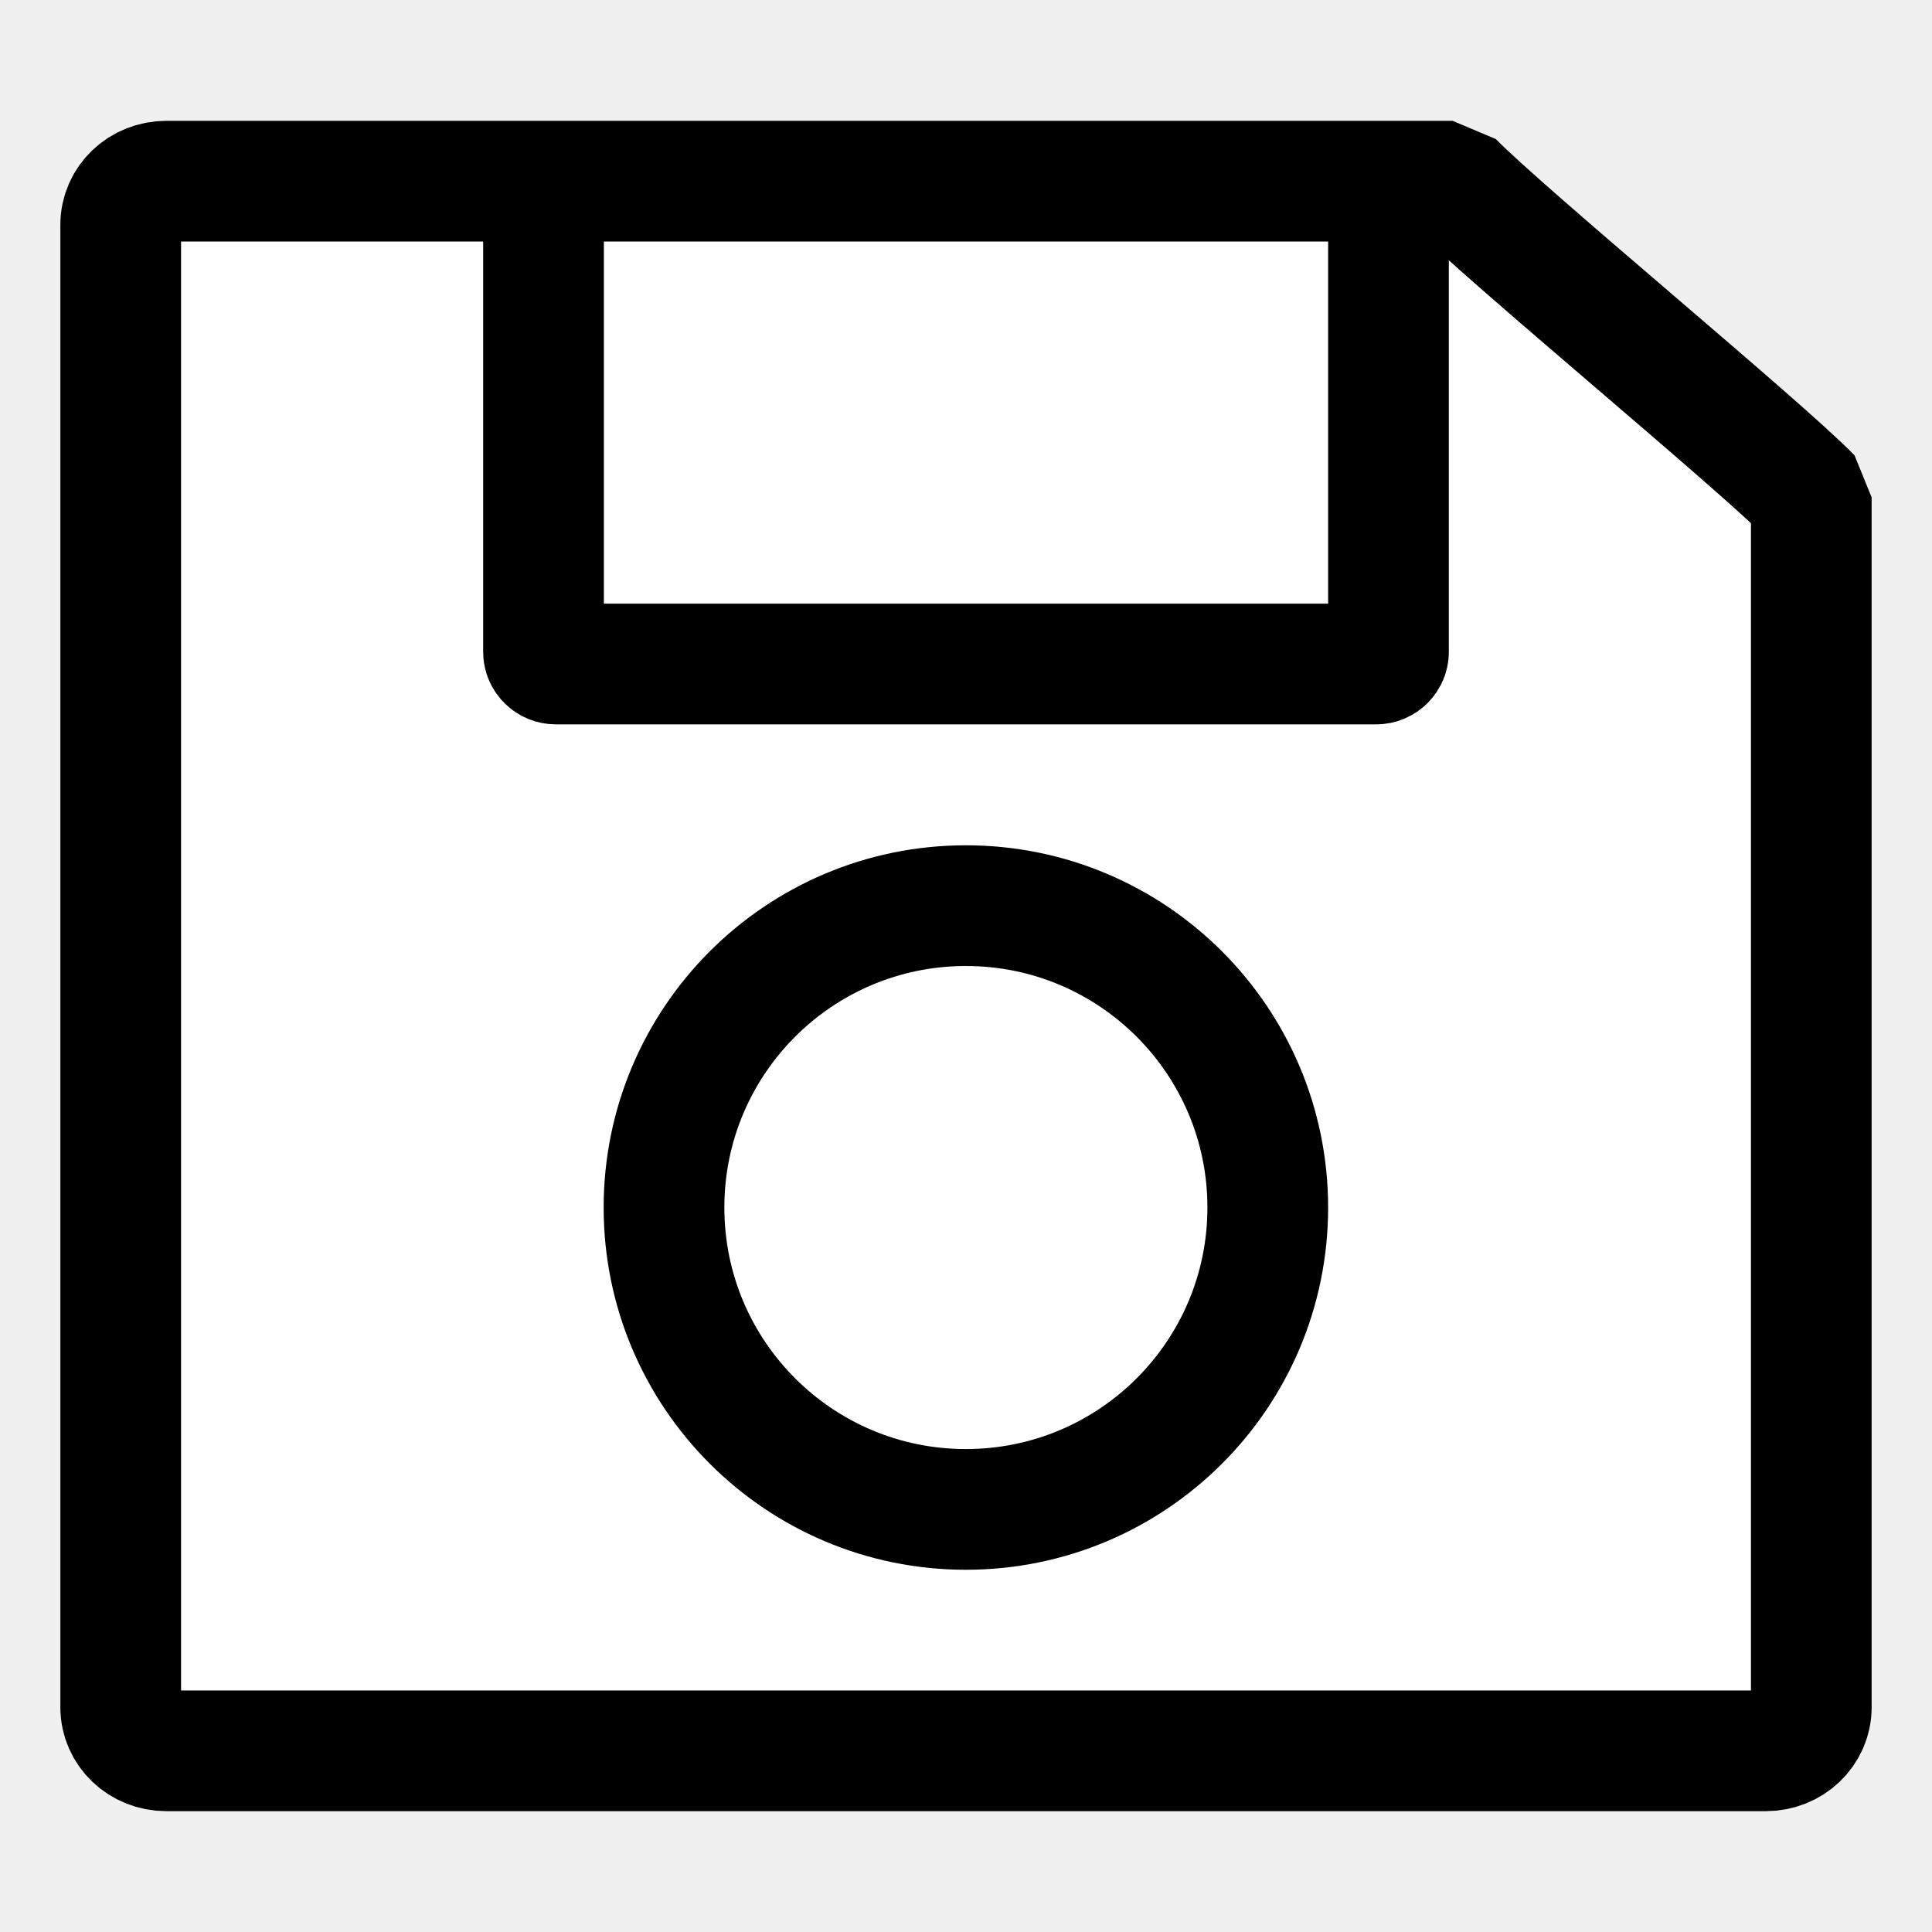
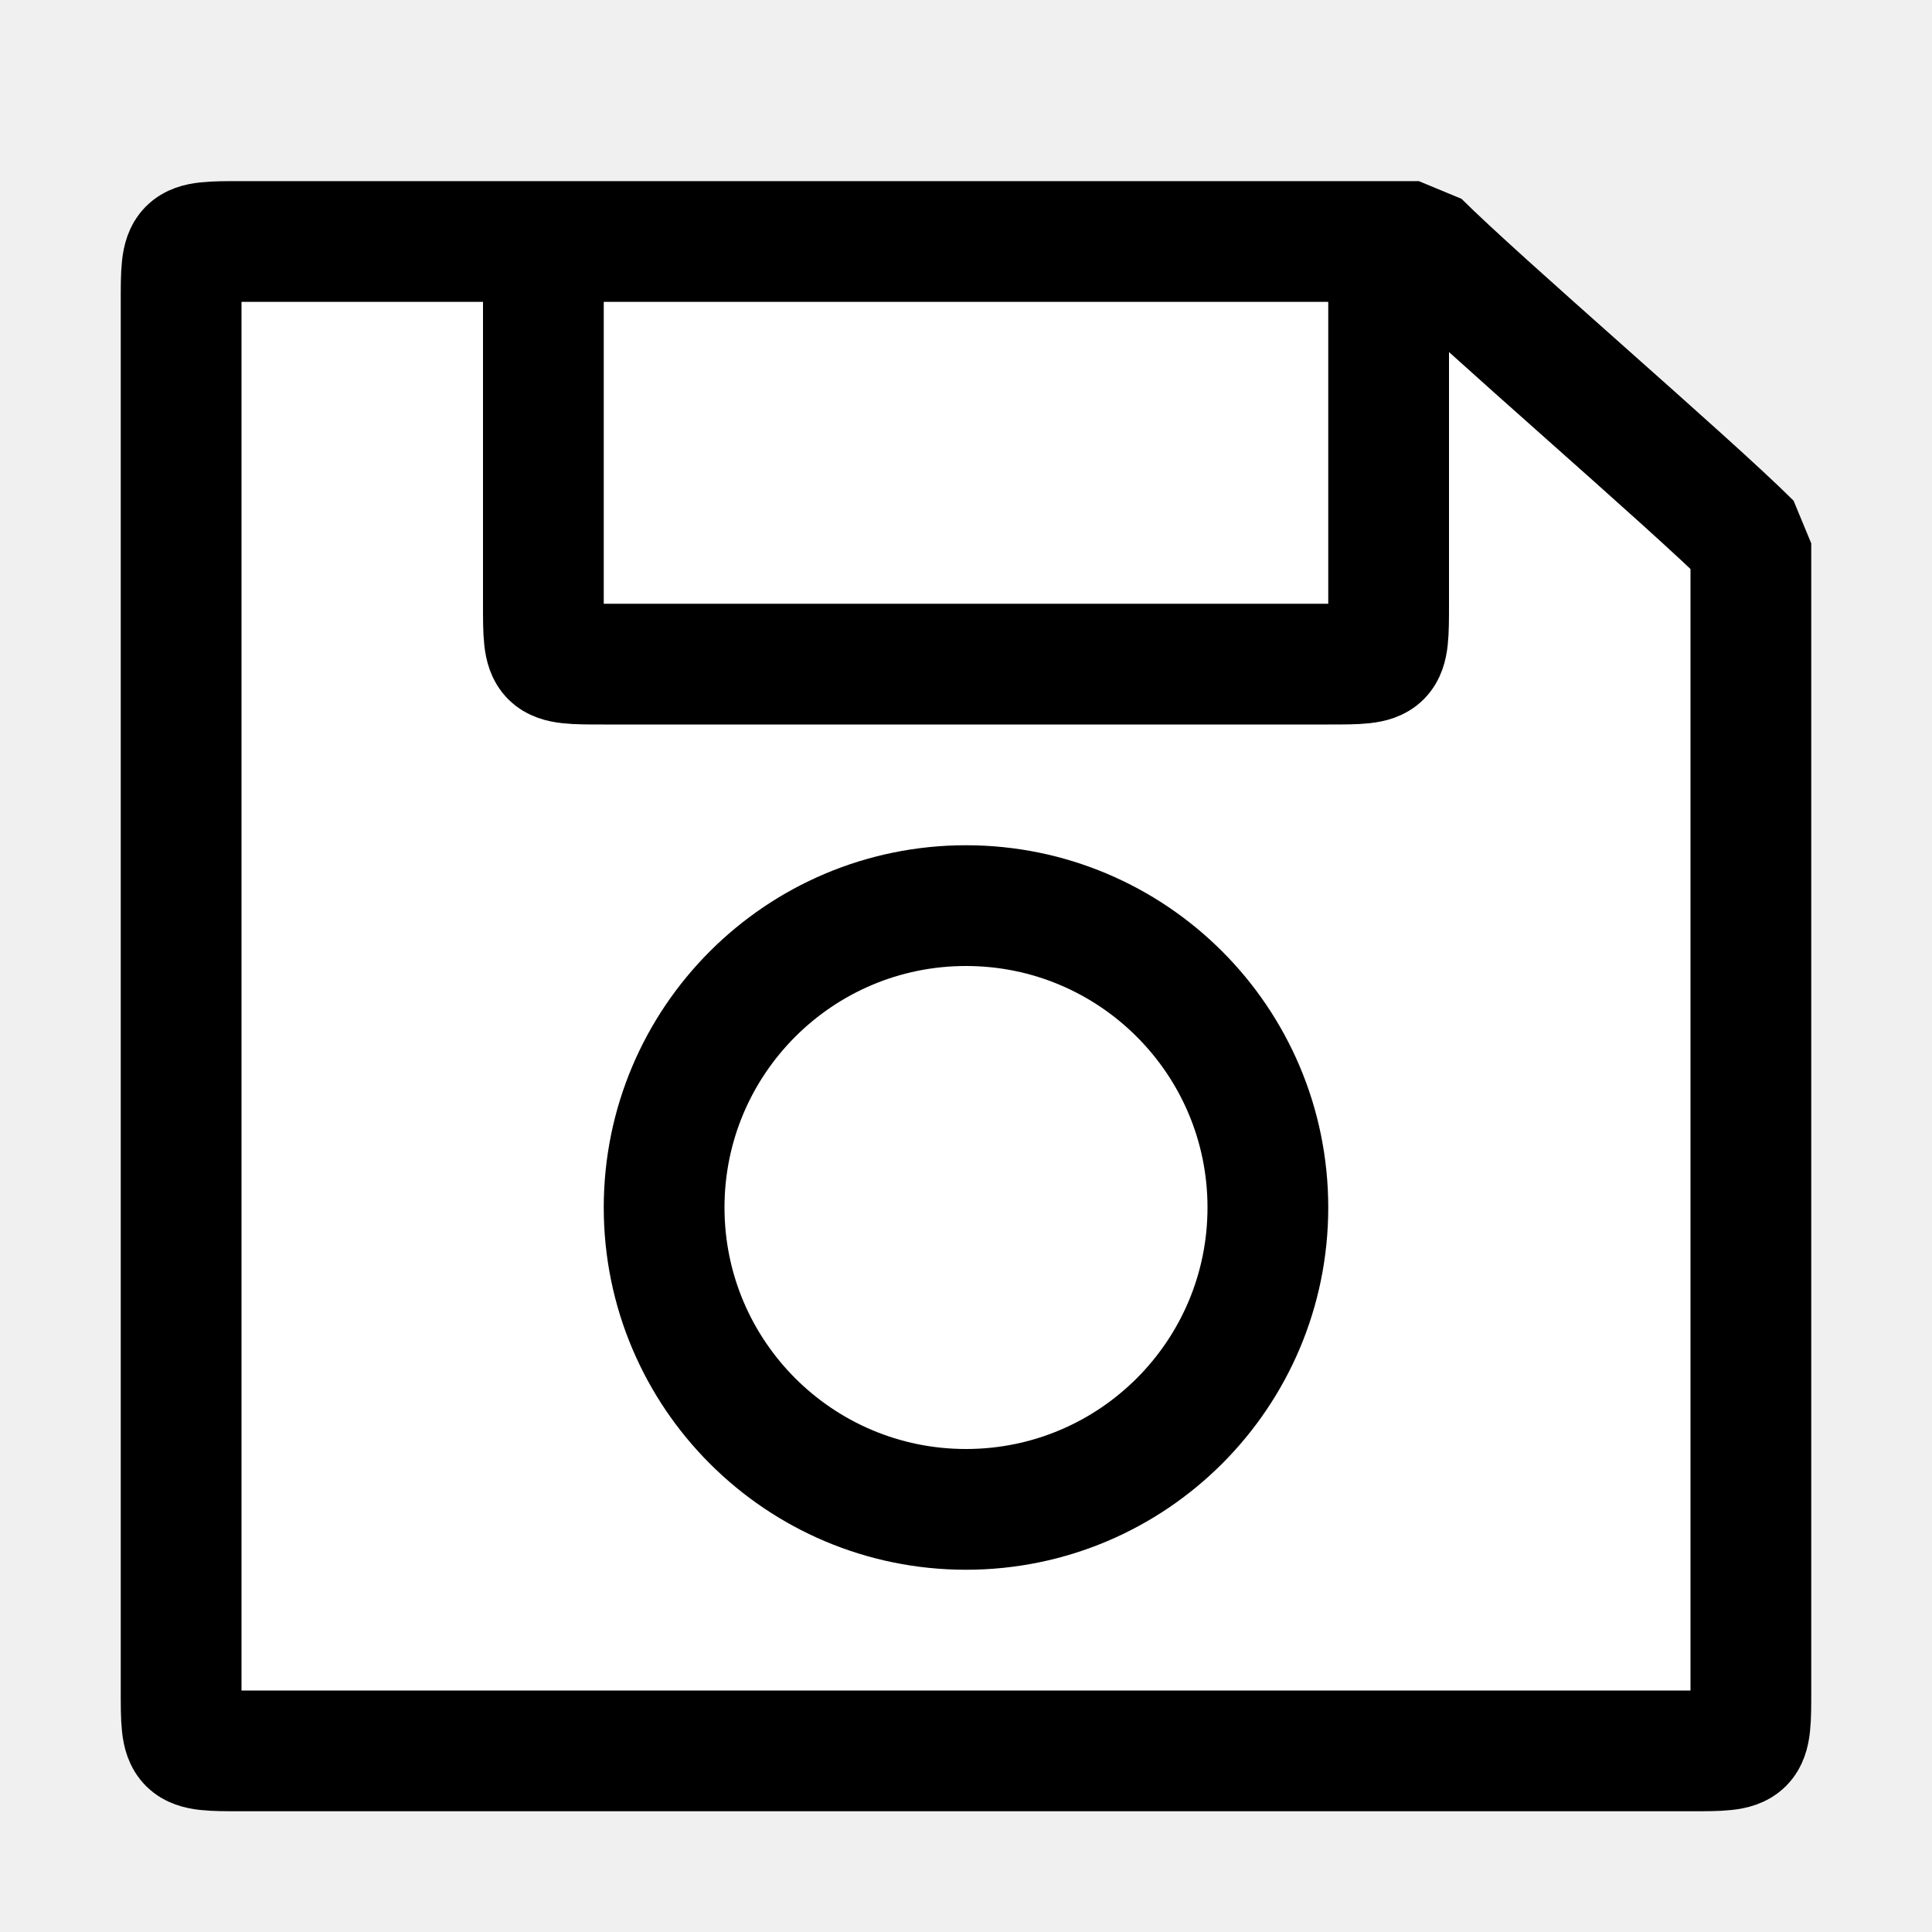
- <svg xmlns="http://www.w3.org/2000/svg" width="32" height="32" viewBox="0 0 8.467 8.467" version="1.1" id="svg1880">
-   <defs id="defs1874">
-     <marker style="overflow:visible" id="Arrow1Lstart" refX="0" refY="0" orient="auto">
-       <path transform="matrix(0.8,0,0,0.8,10,0)" style="fill-rule:evenodd;stroke:#000000;stroke-width:1pt" d="M 0,0 5,-5 -12.5,0 5,5 Z" id="path884" />
-     </marker>
-   </defs>
-   <g id="layer1">
-     <path id="rect882" style="fill:#ffffff;fill-opacity:1;stroke:#000000;stroke-width:0.529;stroke-linecap:square;stroke-linejoin:bevel;stroke-miterlimit:4;stroke-dasharray:none;stroke-opacity:1;paint-order:normal" d="m 0.729,0.794 5.637,-8e-8 C 6.591,1.025 7.713,1.949 7.938,2.18 l -3.2e-6,5.302 c 0,0.106 -0.089,0.191 -0.2,0.191 H 0.729 c -0.111,0 -0.2,-0.085 -0.2,-0.191 V 0.985 c 0,-0.106 0.089,-0.191 0.2,-0.191 z" />
-     <ellipse style="fill:#ffffff;fill-opacity:1;stroke:#000000;stroke-width:0.529;stroke-linecap:round;stroke-linejoin:bevel;stroke-miterlimit:4;stroke-dasharray:none;stroke-opacity:1;paint-order:normal" id="path940" cx="4.233" cy="5.292" rx="1.323" ry="1.323" />
-     <path id="rect1154" style="fill:none;fill-opacity:1;stroke:#000000;stroke-width:0.529;stroke-linecap:square;stroke-linejoin:bevel;stroke-miterlimit:4;stroke-dasharray:none;stroke-opacity:1;paint-order:normal" d="m 6.085,1.052 v 1.805 c 0,0.029 -0.024,0.053 -0.054,0.053 H 2.436 c -0.03,0 -0.054,-0.024 -0.054,-0.053 V 1.052" />
+ <svg xmlns="http://www.w3.org/2000/svg" width="32" height="32" version="1.1" viewBox="0 0 32 32">
+   <g stroke="#000" stroke-linejoin="bevel" stroke-width="2">
+     <path d="m4 4h19.5c1 1 4.5 4 5.5 5v19c0 1 0 1-1 1h-24c-1 0-1 0-1-1v-23c0-1 0-1 1-1z" fill="#fff" stroke-linecap="square" style="paint-order:normal" />
+     <ellipse cx="16" cy="20" rx="5" ry="5" fill="#fff" stroke-linecap="round" style="paint-order:normal" />
+     <path d="m23 5v5c0 1 0 1-1 1h-12c-1 0-1-1e-6 -1-1v-5" fill="none" stroke-linecap="square" style="paint-order:normal" />
  </g>
</svg>
